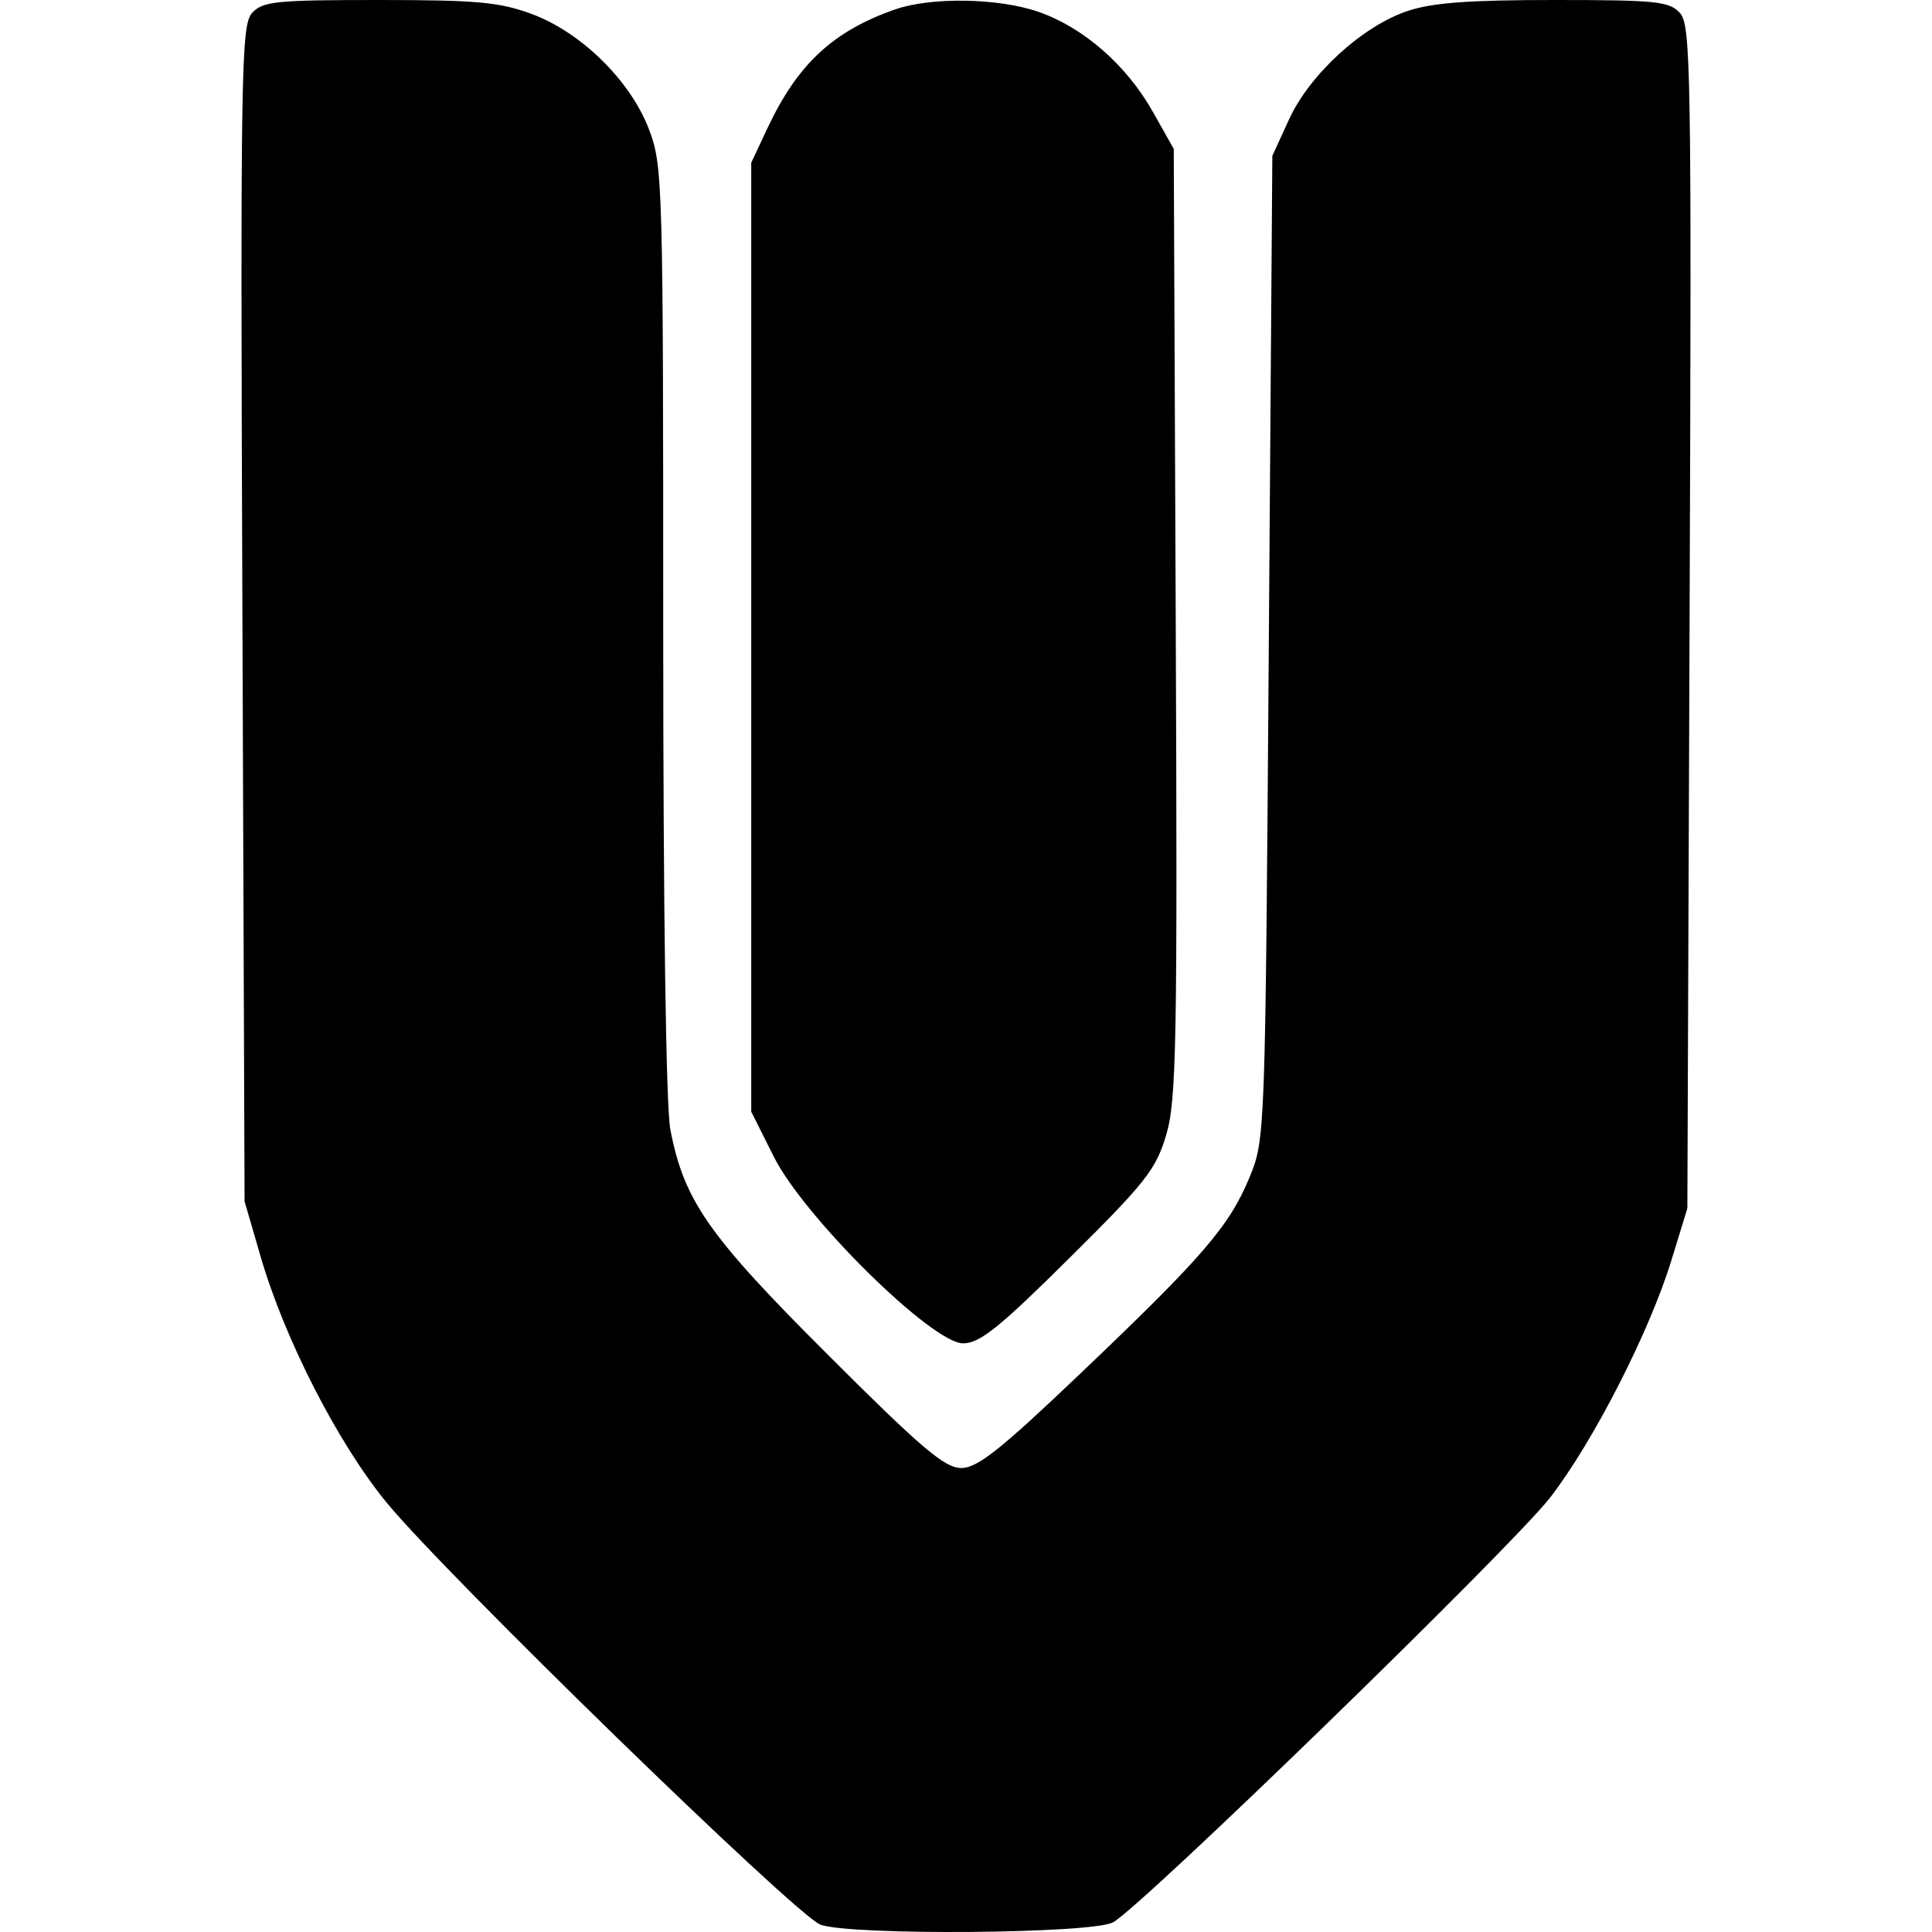
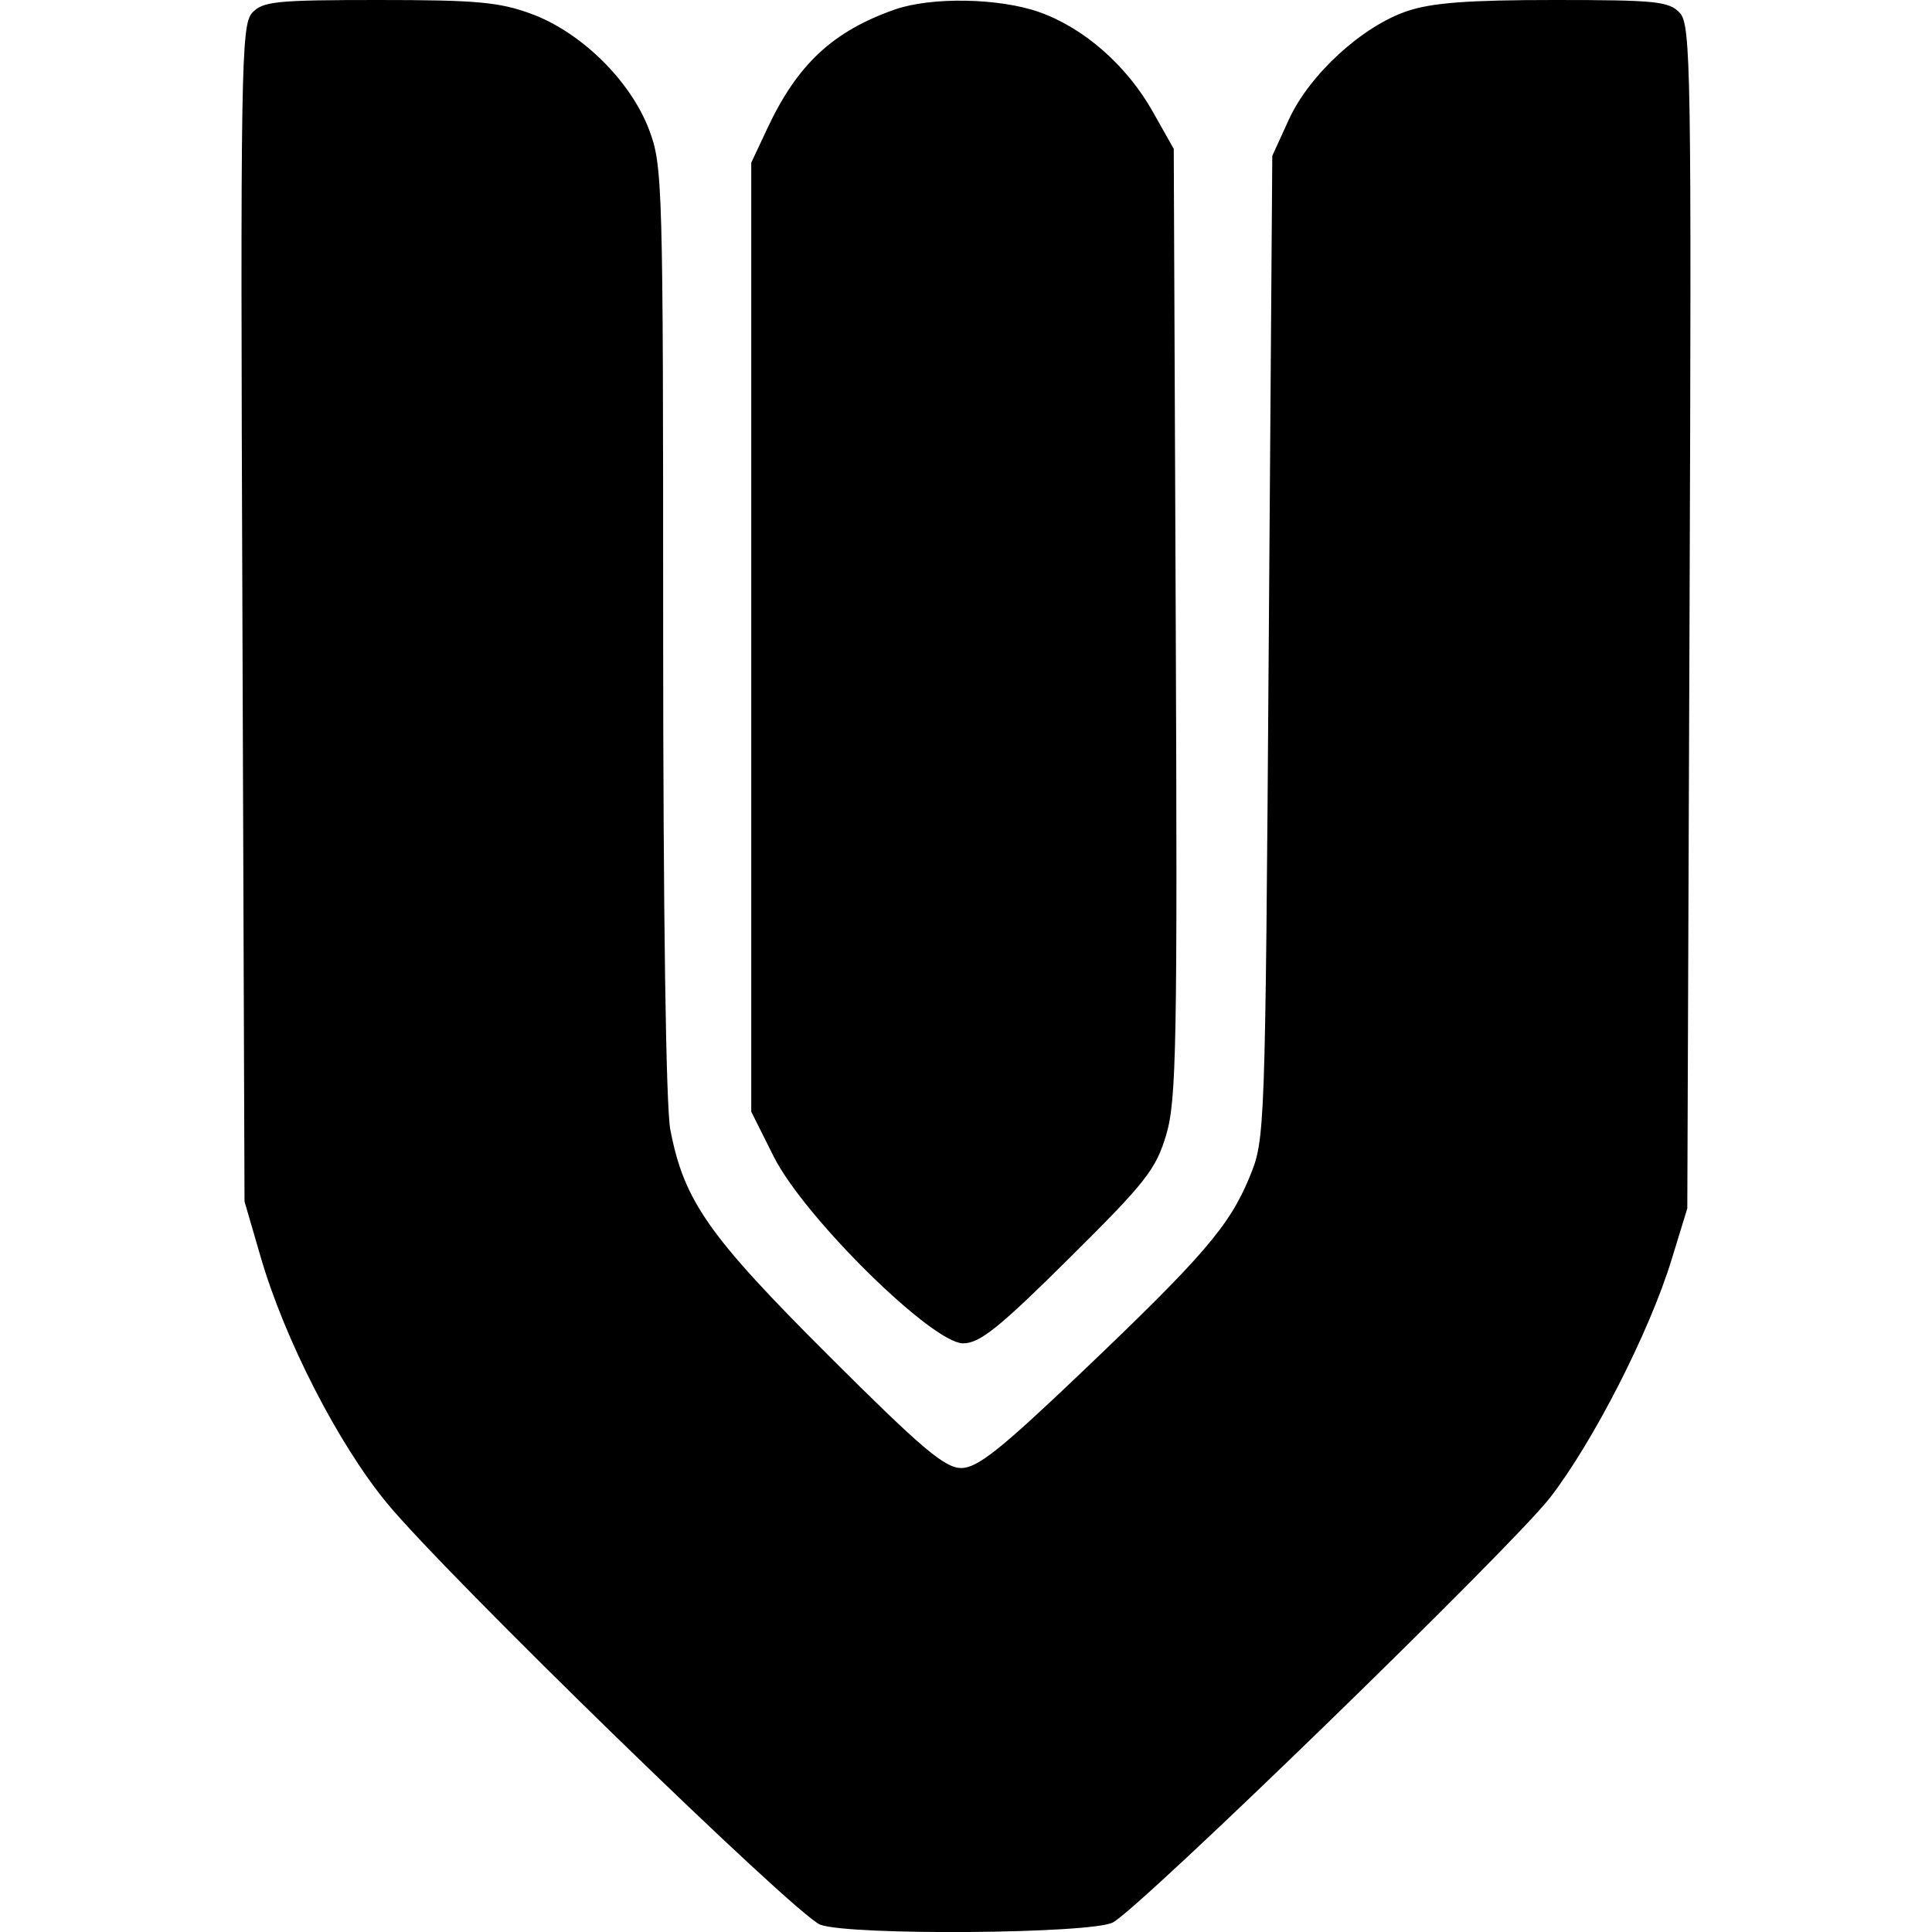
- <svg xmlns="http://www.w3.org/2000/svg" width="32" height="32" viewBox="0 0 32 32" fill="none">
-   <path fill-rule="evenodd" clip-rule="evenodd" d="M4.176 0.214C3.993 0.413 3.981 1.149 4.015 10.164L4.051 19.899L4.318 20.817C4.715 22.182 5.599 23.908 6.404 24.888C7.386 26.085 13.187 31.729 13.588 31.878C14.083 32.061 18.086 32.03 18.435 31.84C18.91 31.581 25.048 25.616 25.677 24.802C26.392 23.876 27.319 22.062 27.684 20.874L27.948 20.014L27.985 10.221C28.019 1.153 28.007 0.413 27.824 0.214C27.647 0.022 27.435 0 25.741 0C24.323 0 23.721 0.045 23.311 0.183C22.567 0.432 21.694 1.23 21.352 1.975L21.074 2.581L21.015 10.724C20.957 18.818 20.955 18.871 20.697 19.498C20.363 20.307 19.927 20.814 17.905 22.74C16.573 24.01 16.189 24.315 15.923 24.315C15.649 24.316 15.267 23.992 13.724 22.451C11.732 20.464 11.33 19.89 11.103 18.708C11.031 18.329 10.985 15.129 10.985 10.426C10.985 3.036 10.977 2.739 10.751 2.147C10.443 1.336 9.626 0.533 8.802 0.23C8.271 0.034 7.893 0 6.275 0C4.565 0 4.353 0.022 4.176 0.214ZM14.82 0.158C13.793 0.519 13.207 1.066 12.709 2.128L12.443 2.695V10.554V18.413L12.815 19.156C13.316 20.158 15.438 22.25 15.952 22.25C16.227 22.25 16.547 21.994 17.707 20.843C18.978 19.584 19.147 19.369 19.317 18.794C19.486 18.223 19.503 17.279 19.474 10.309L19.441 2.466L19.095 1.852C18.662 1.083 17.953 0.461 17.212 0.2C16.547 -0.034 15.424 -0.054 14.82 0.158Z" fill="black" />
+ <svg xmlns="http://www.w3.org/2000/svg" width="32" height="32" fill="none">
+   <path fill-rule="evenodd" clip-rule="evenodd" d="M4.176.214c-.183.2-.195.935-.161 9.95L4.05 19.9l.267.918c.397 1.365 1.281 3.091 2.086 4.071.982 1.197 6.783 6.841 7.184 6.99.495.183 4.498.152 4.847-.038.476-.26 6.613-6.224 7.242-7.038.715-.926 1.642-2.74 2.007-3.928l.264-.86.037-9.793c.034-9.068.022-9.808-.16-10.007C27.646.022 27.434 0 25.74 0c-1.418 0-2.02.045-2.43.183-.744.249-1.617 1.047-1.96 1.792l-.277.606-.059 8.143c-.058 8.094-.06 8.147-.318 8.774-.334.809-.77 1.316-2.792 3.242-1.332 1.27-1.716 1.575-1.982 1.575-.274 0-.656-.323-2.2-1.864-1.991-1.987-2.393-2.561-2.62-3.743-.072-.38-.118-3.579-.118-8.282 0-7.39-.008-7.687-.234-8.28C10.443 1.337 9.626.534 8.802.23 8.271.034 7.893 0 6.275 0c-1.71 0-1.922.022-2.1.214ZM14.82.158c-1.027.361-1.613.908-2.111 1.97l-.266.567v15.718l.372.743c.502 1.002 2.623 3.094 3.137 3.094.275 0 .595-.256 1.755-1.407 1.271-1.26 1.44-1.474 1.61-2.05.169-.57.186-1.514.157-8.484l-.033-7.843-.346-.614C18.662 1.083 17.953.462 17.212.2c-.665-.234-1.788-.254-2.392-.042Z" fill="#000" />
</svg>
